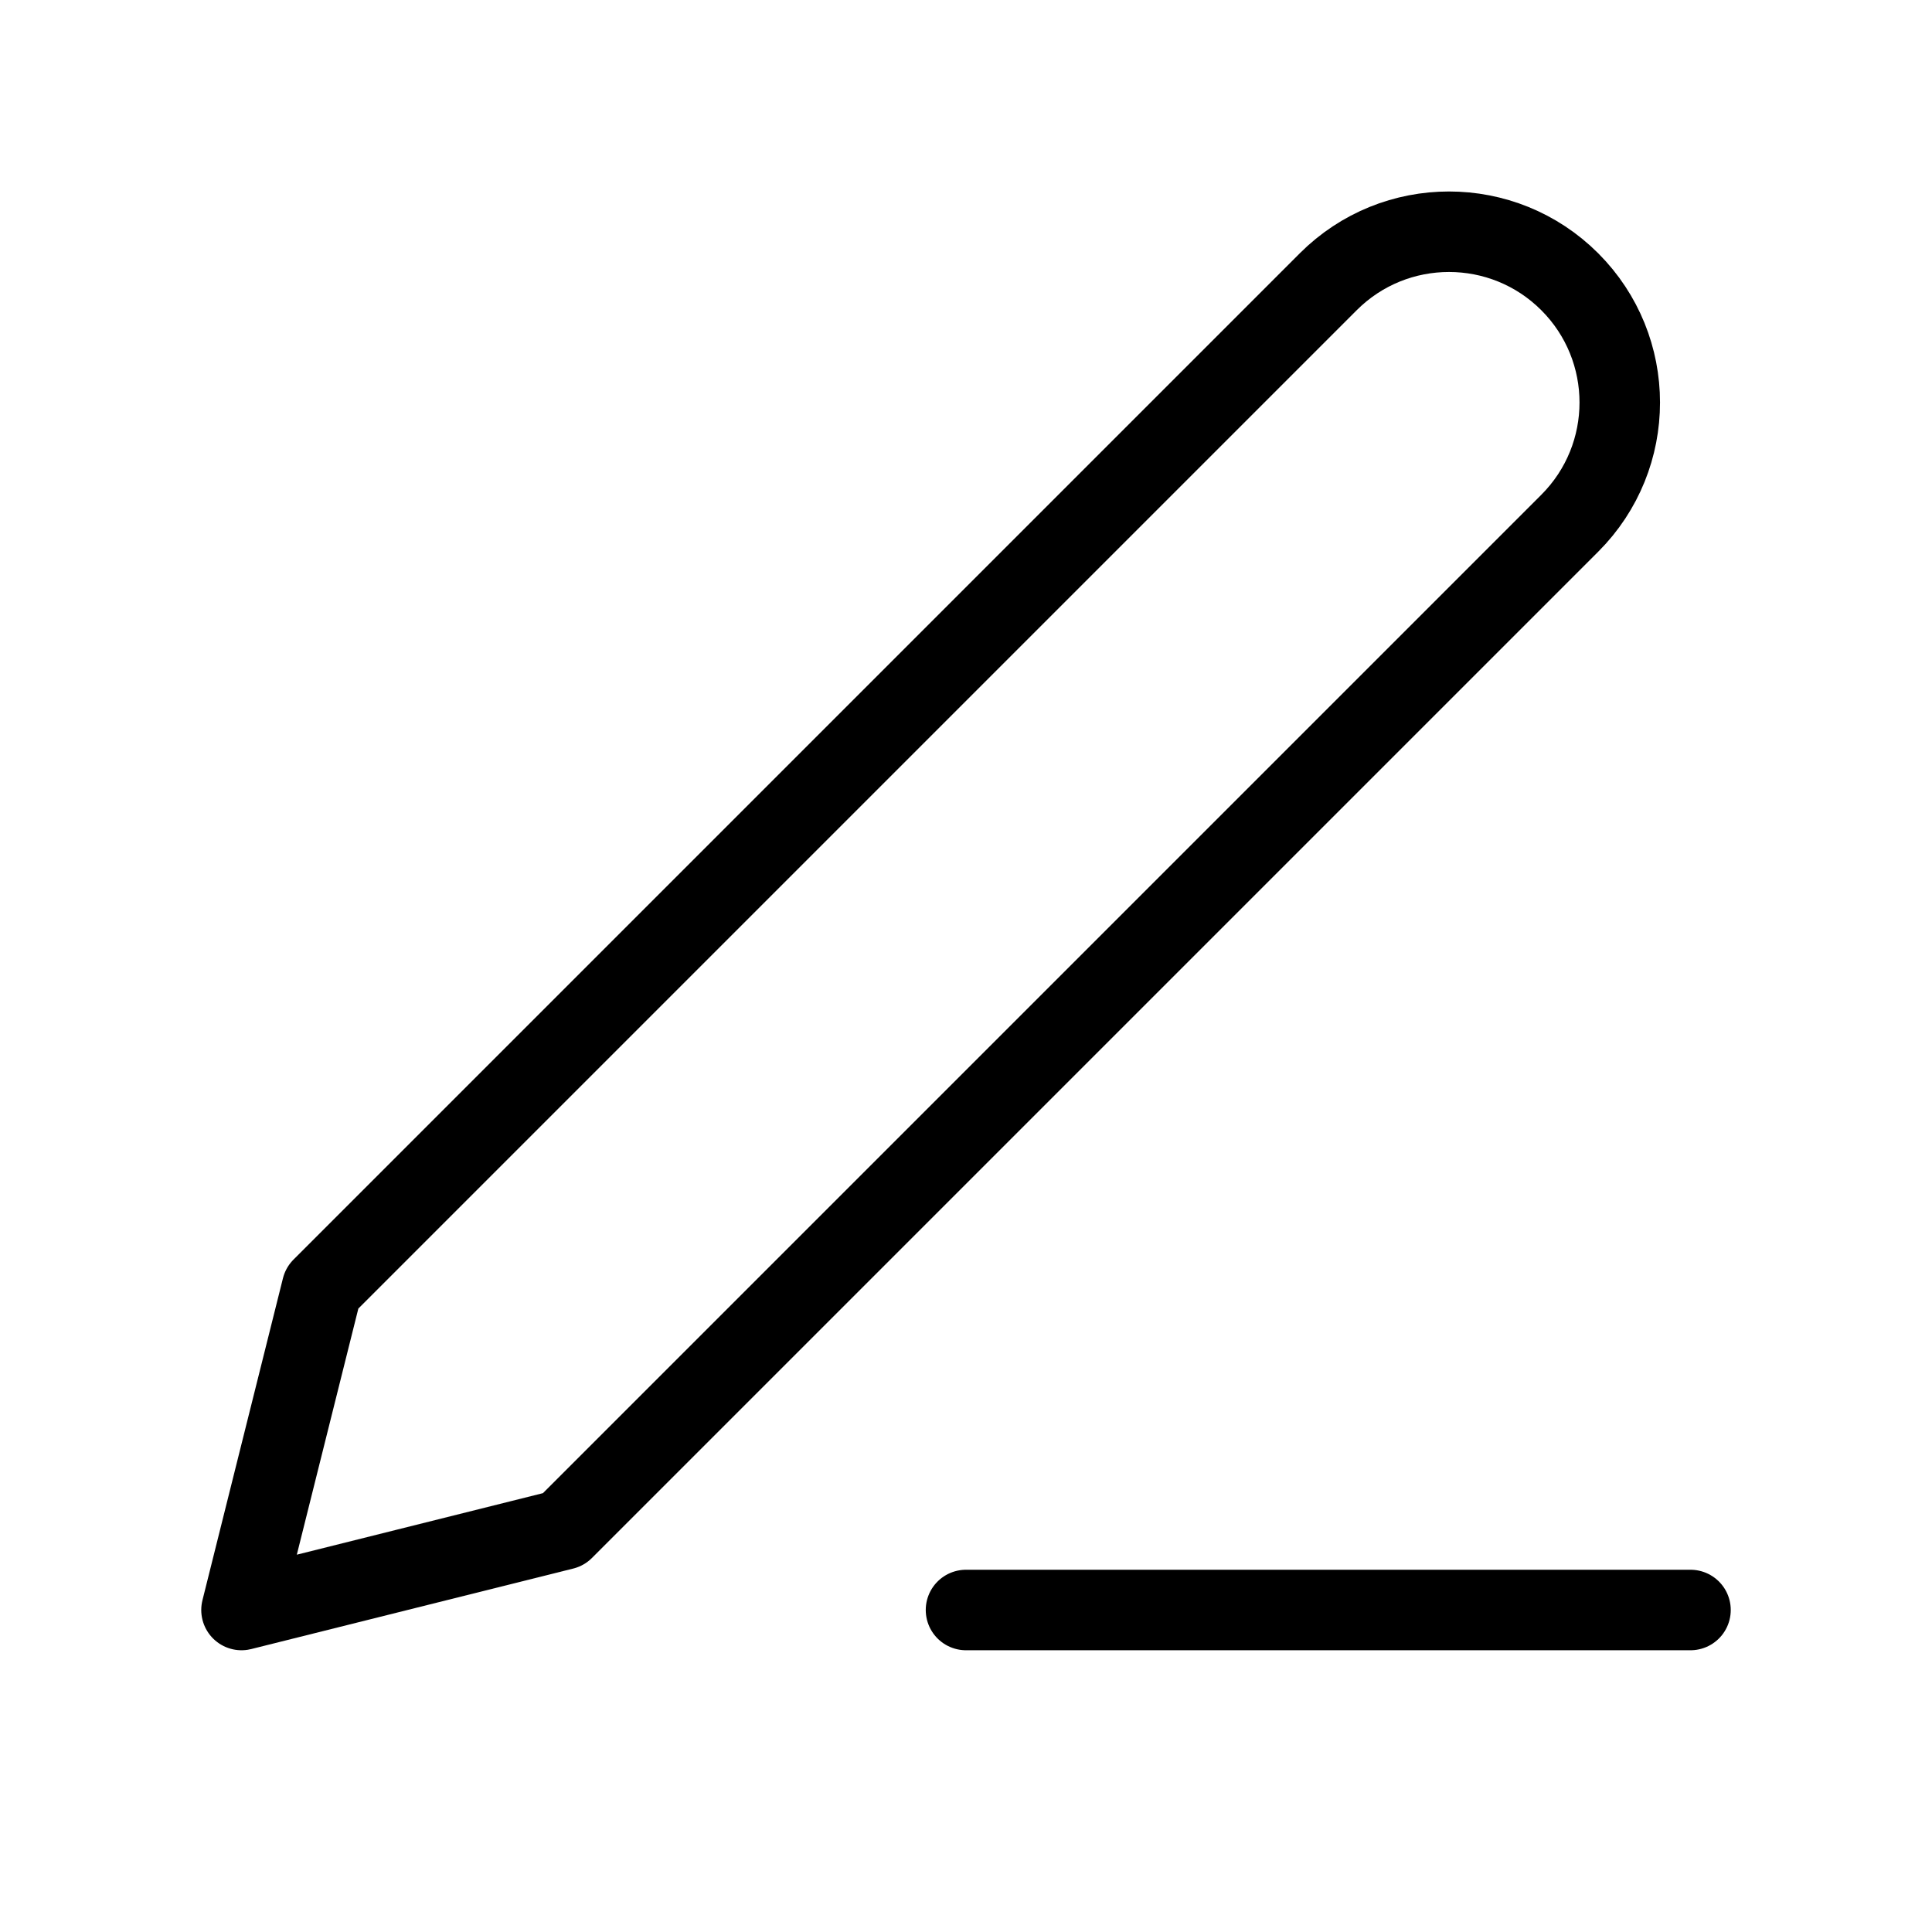
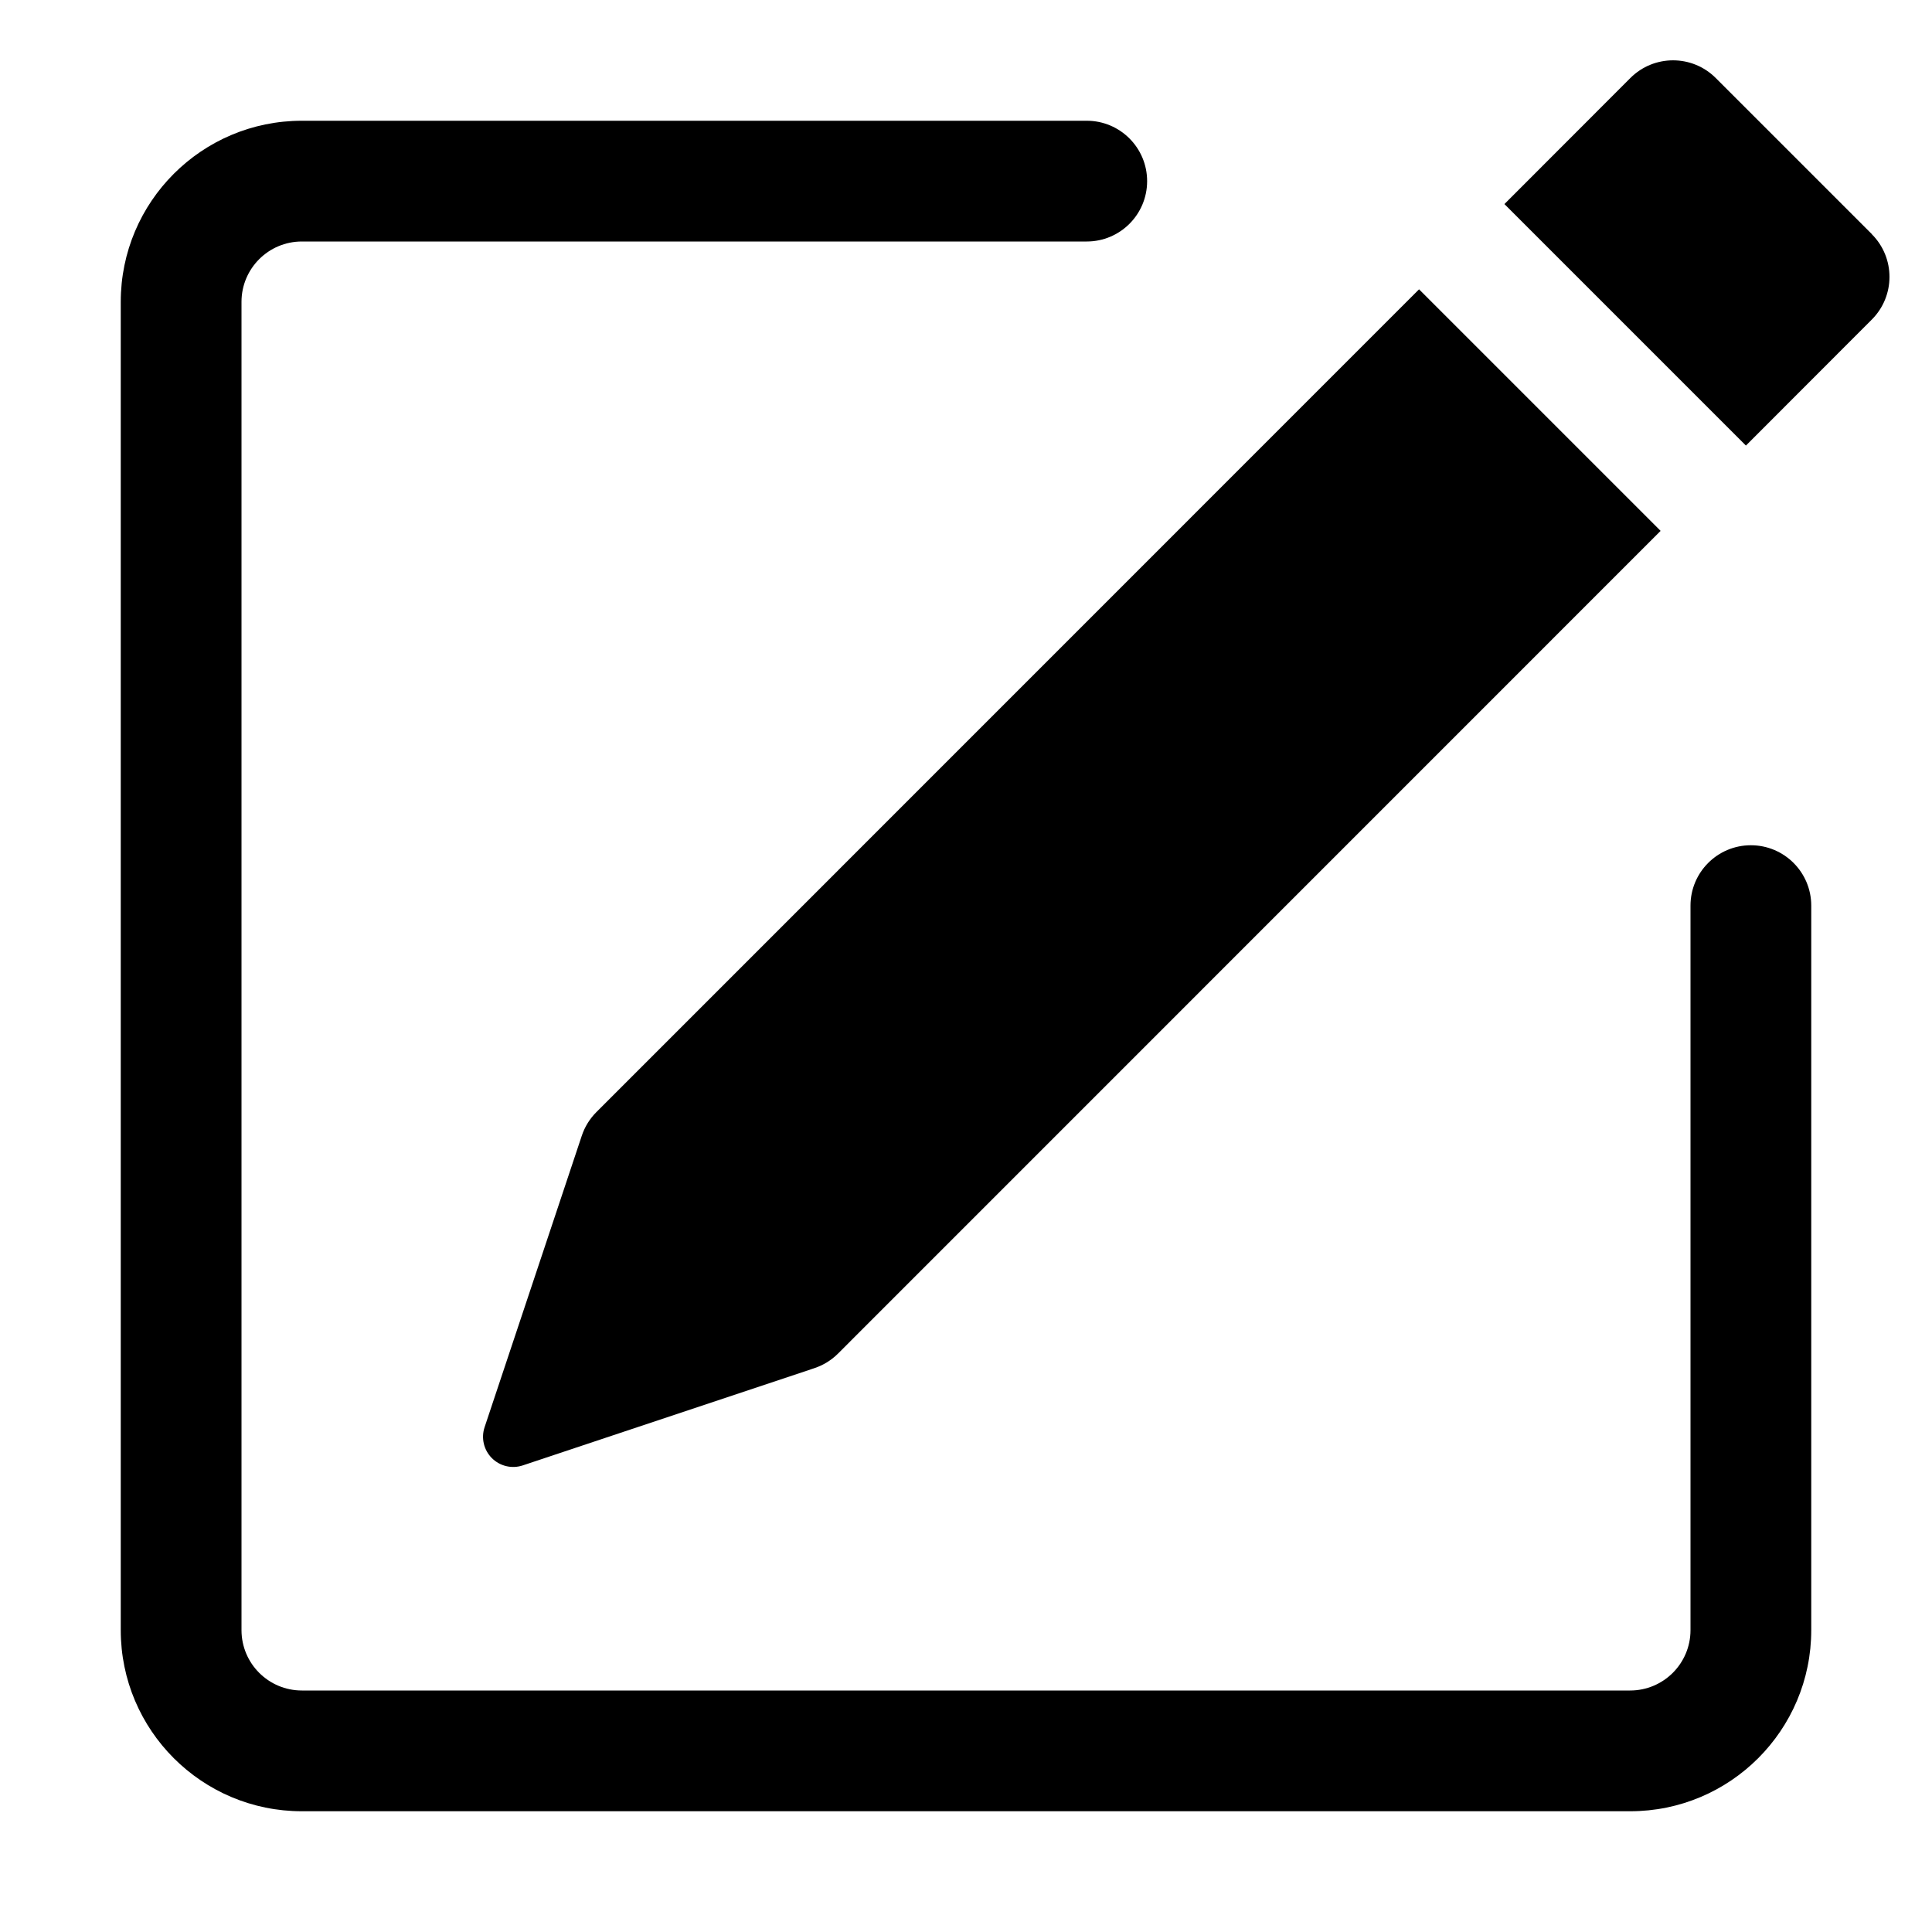
- <svg xmlns="http://www.w3.org/2000/svg" width="20" height="20" viewBox="0 0 24 24" fill="none" stroke="currentColor" stroke-width="1" stroke-linecap="round" stroke-linejoin="round" class="feather feather-edit-3">
-   <path d="M12 20h9" />
-   <path d="M16.5 3.5a2.121 2.121 0 0 1 3 3L7 19l-4 1 1-4L16.5 3.5z" />
+ <svg xmlns="http://www.w3.org/2000/svg" width="16" height="16" fill="currentColor" class="bi bi-pencil-square" viewBox="0 0 16 16">
+   <path d="M15.502 1.94a.5.5 0 0 1 0 .706L14.459 3.69l-2-2L13.502.646a.5.5 0 0 1 .707 0l1.293 1.293zm-1.75 2.456-2-2L4.939 9.21a.5.5 0 0 0-.121.196l-.805 2.414a.25.25 0 0 0 .316.316l2.414-.805a.5.5 0 0 0 .196-.12l6.813-6.814z" />
+   <path fill-rule="evenodd" d="M1 13.5A1.5 1.5 0 0 0 2.5 15h11a1.5 1.5 0 0 0 1.5-1.5v-6a.5.5 0 0 0-1 0v6a.5.5 0 0 1-.5.5h-11a.5.5 0 0 1-.5-.5v-11a.5.5 0 0 1 .5-.5H9a.5.5 0 0 0 0-1H2.5A1.5 1.5 0 0 0 1 2.5v11z" />
</svg>
